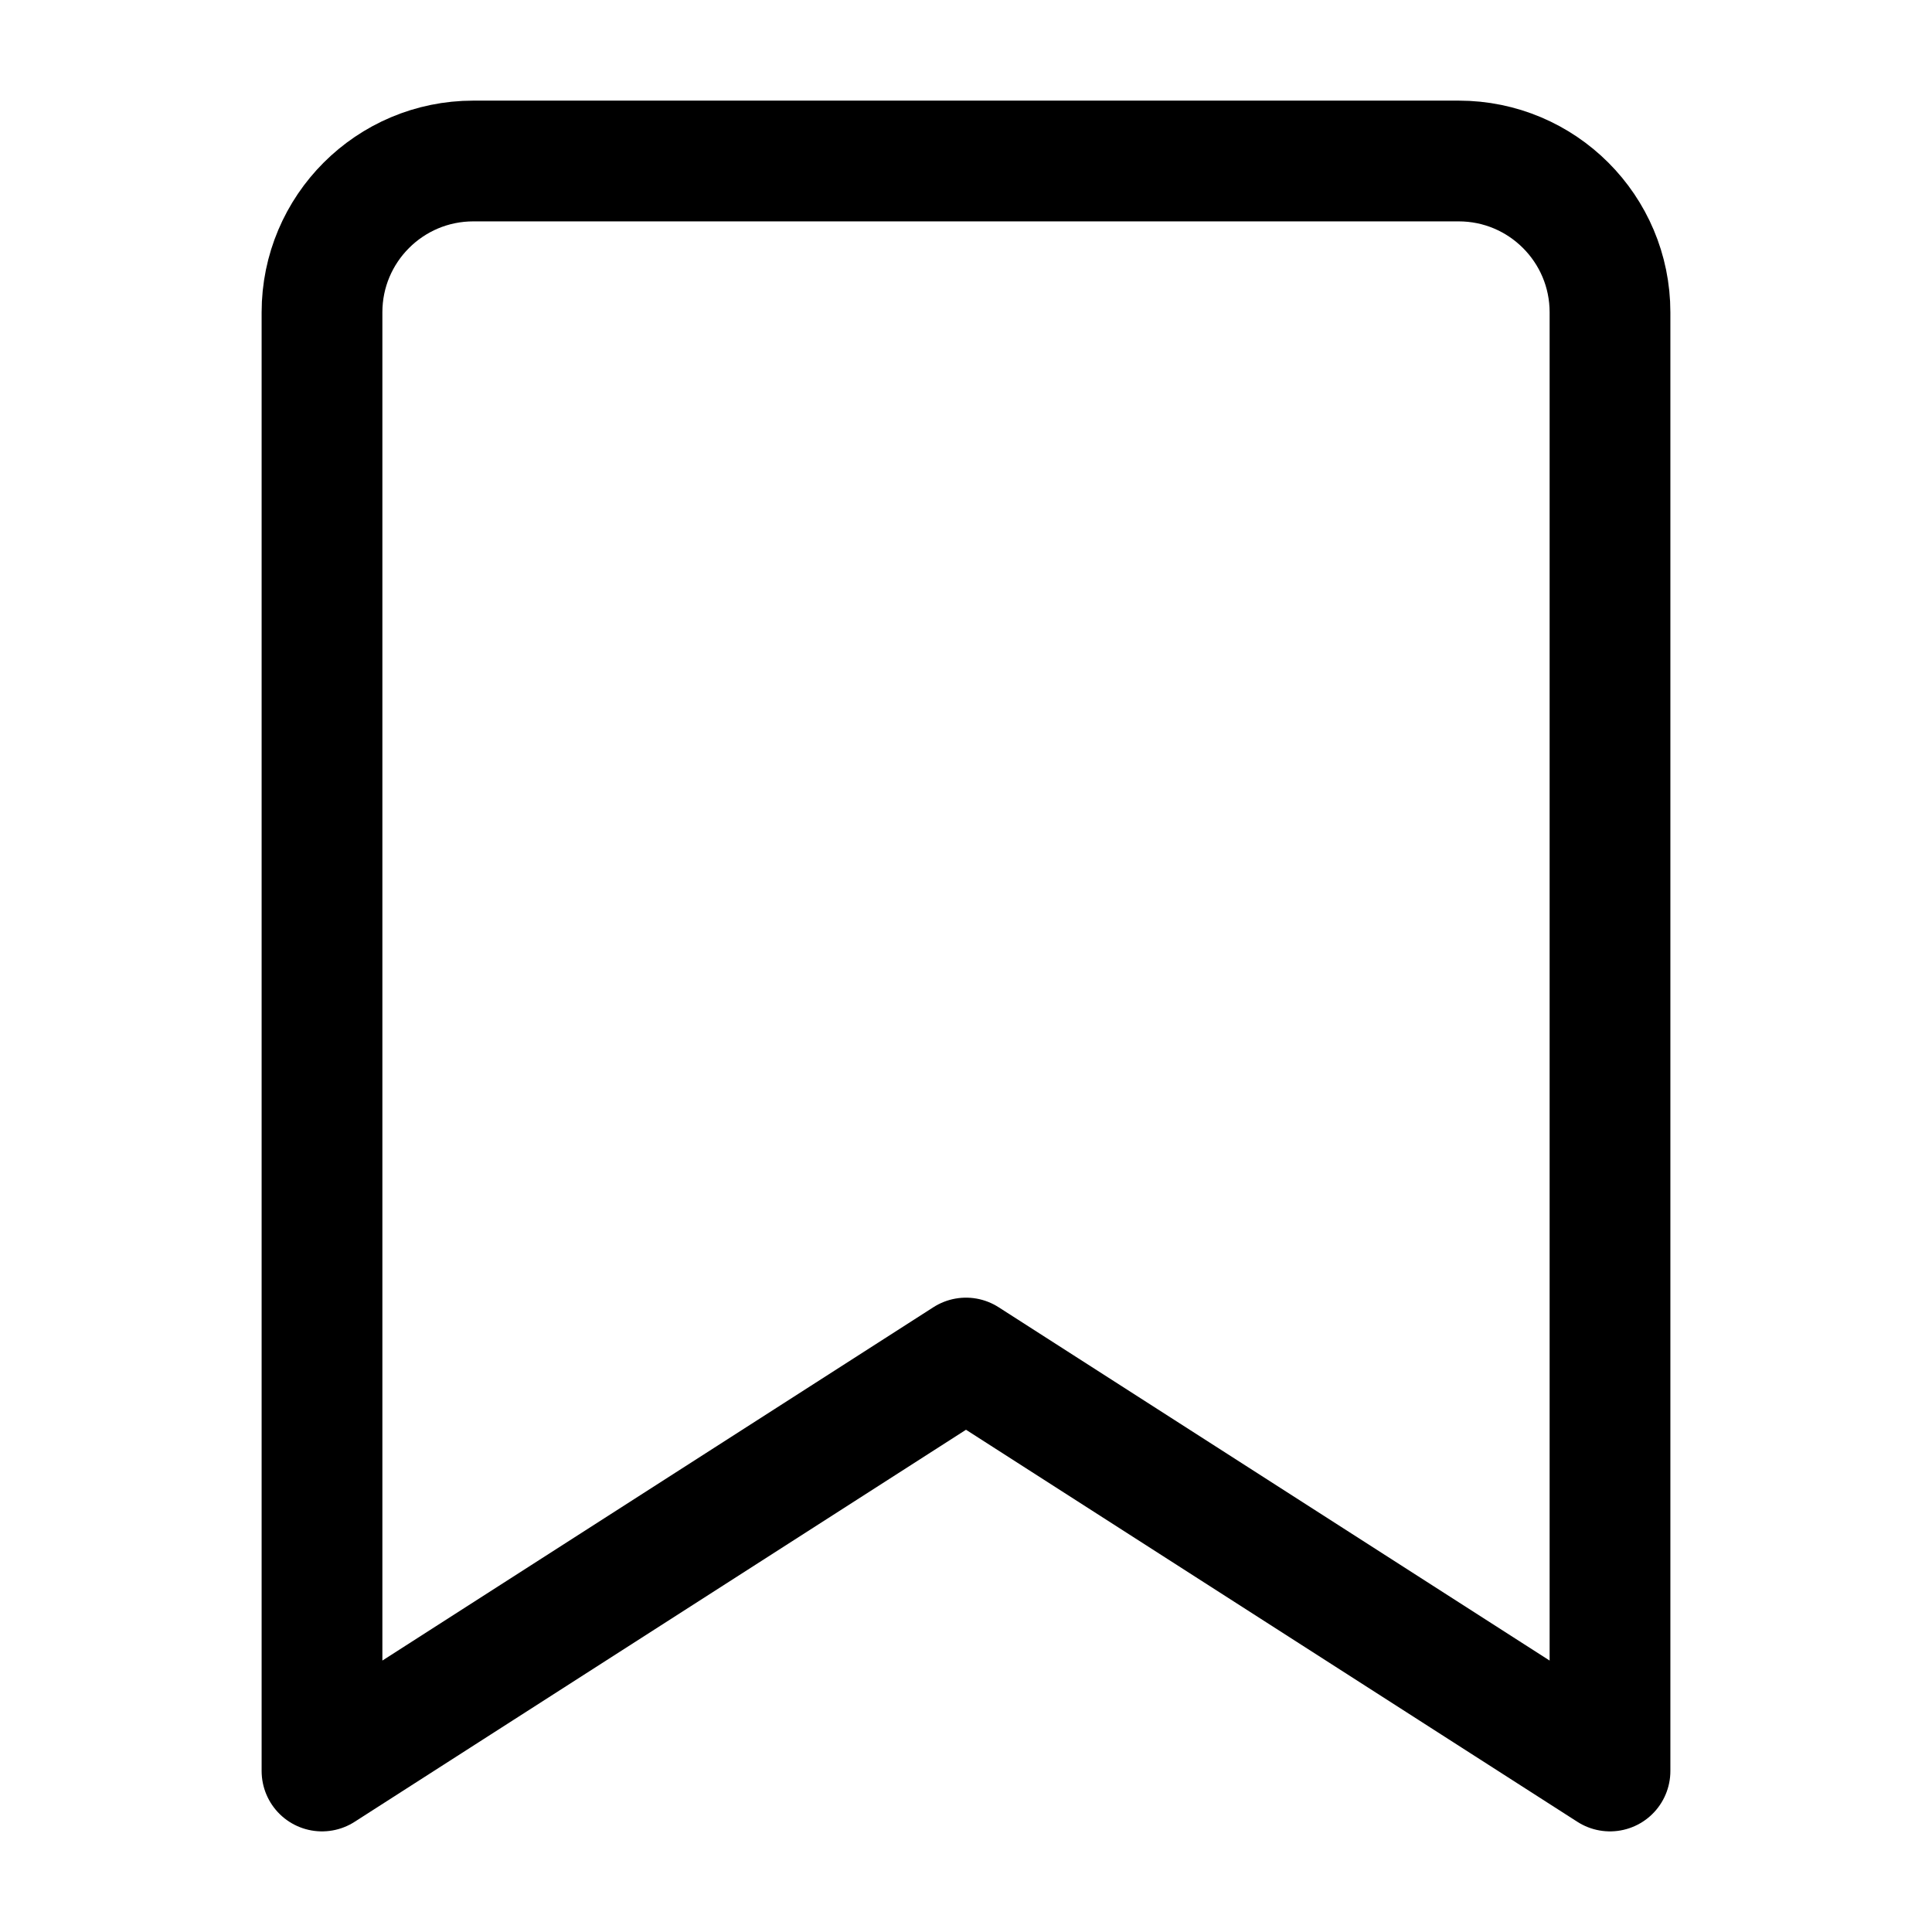
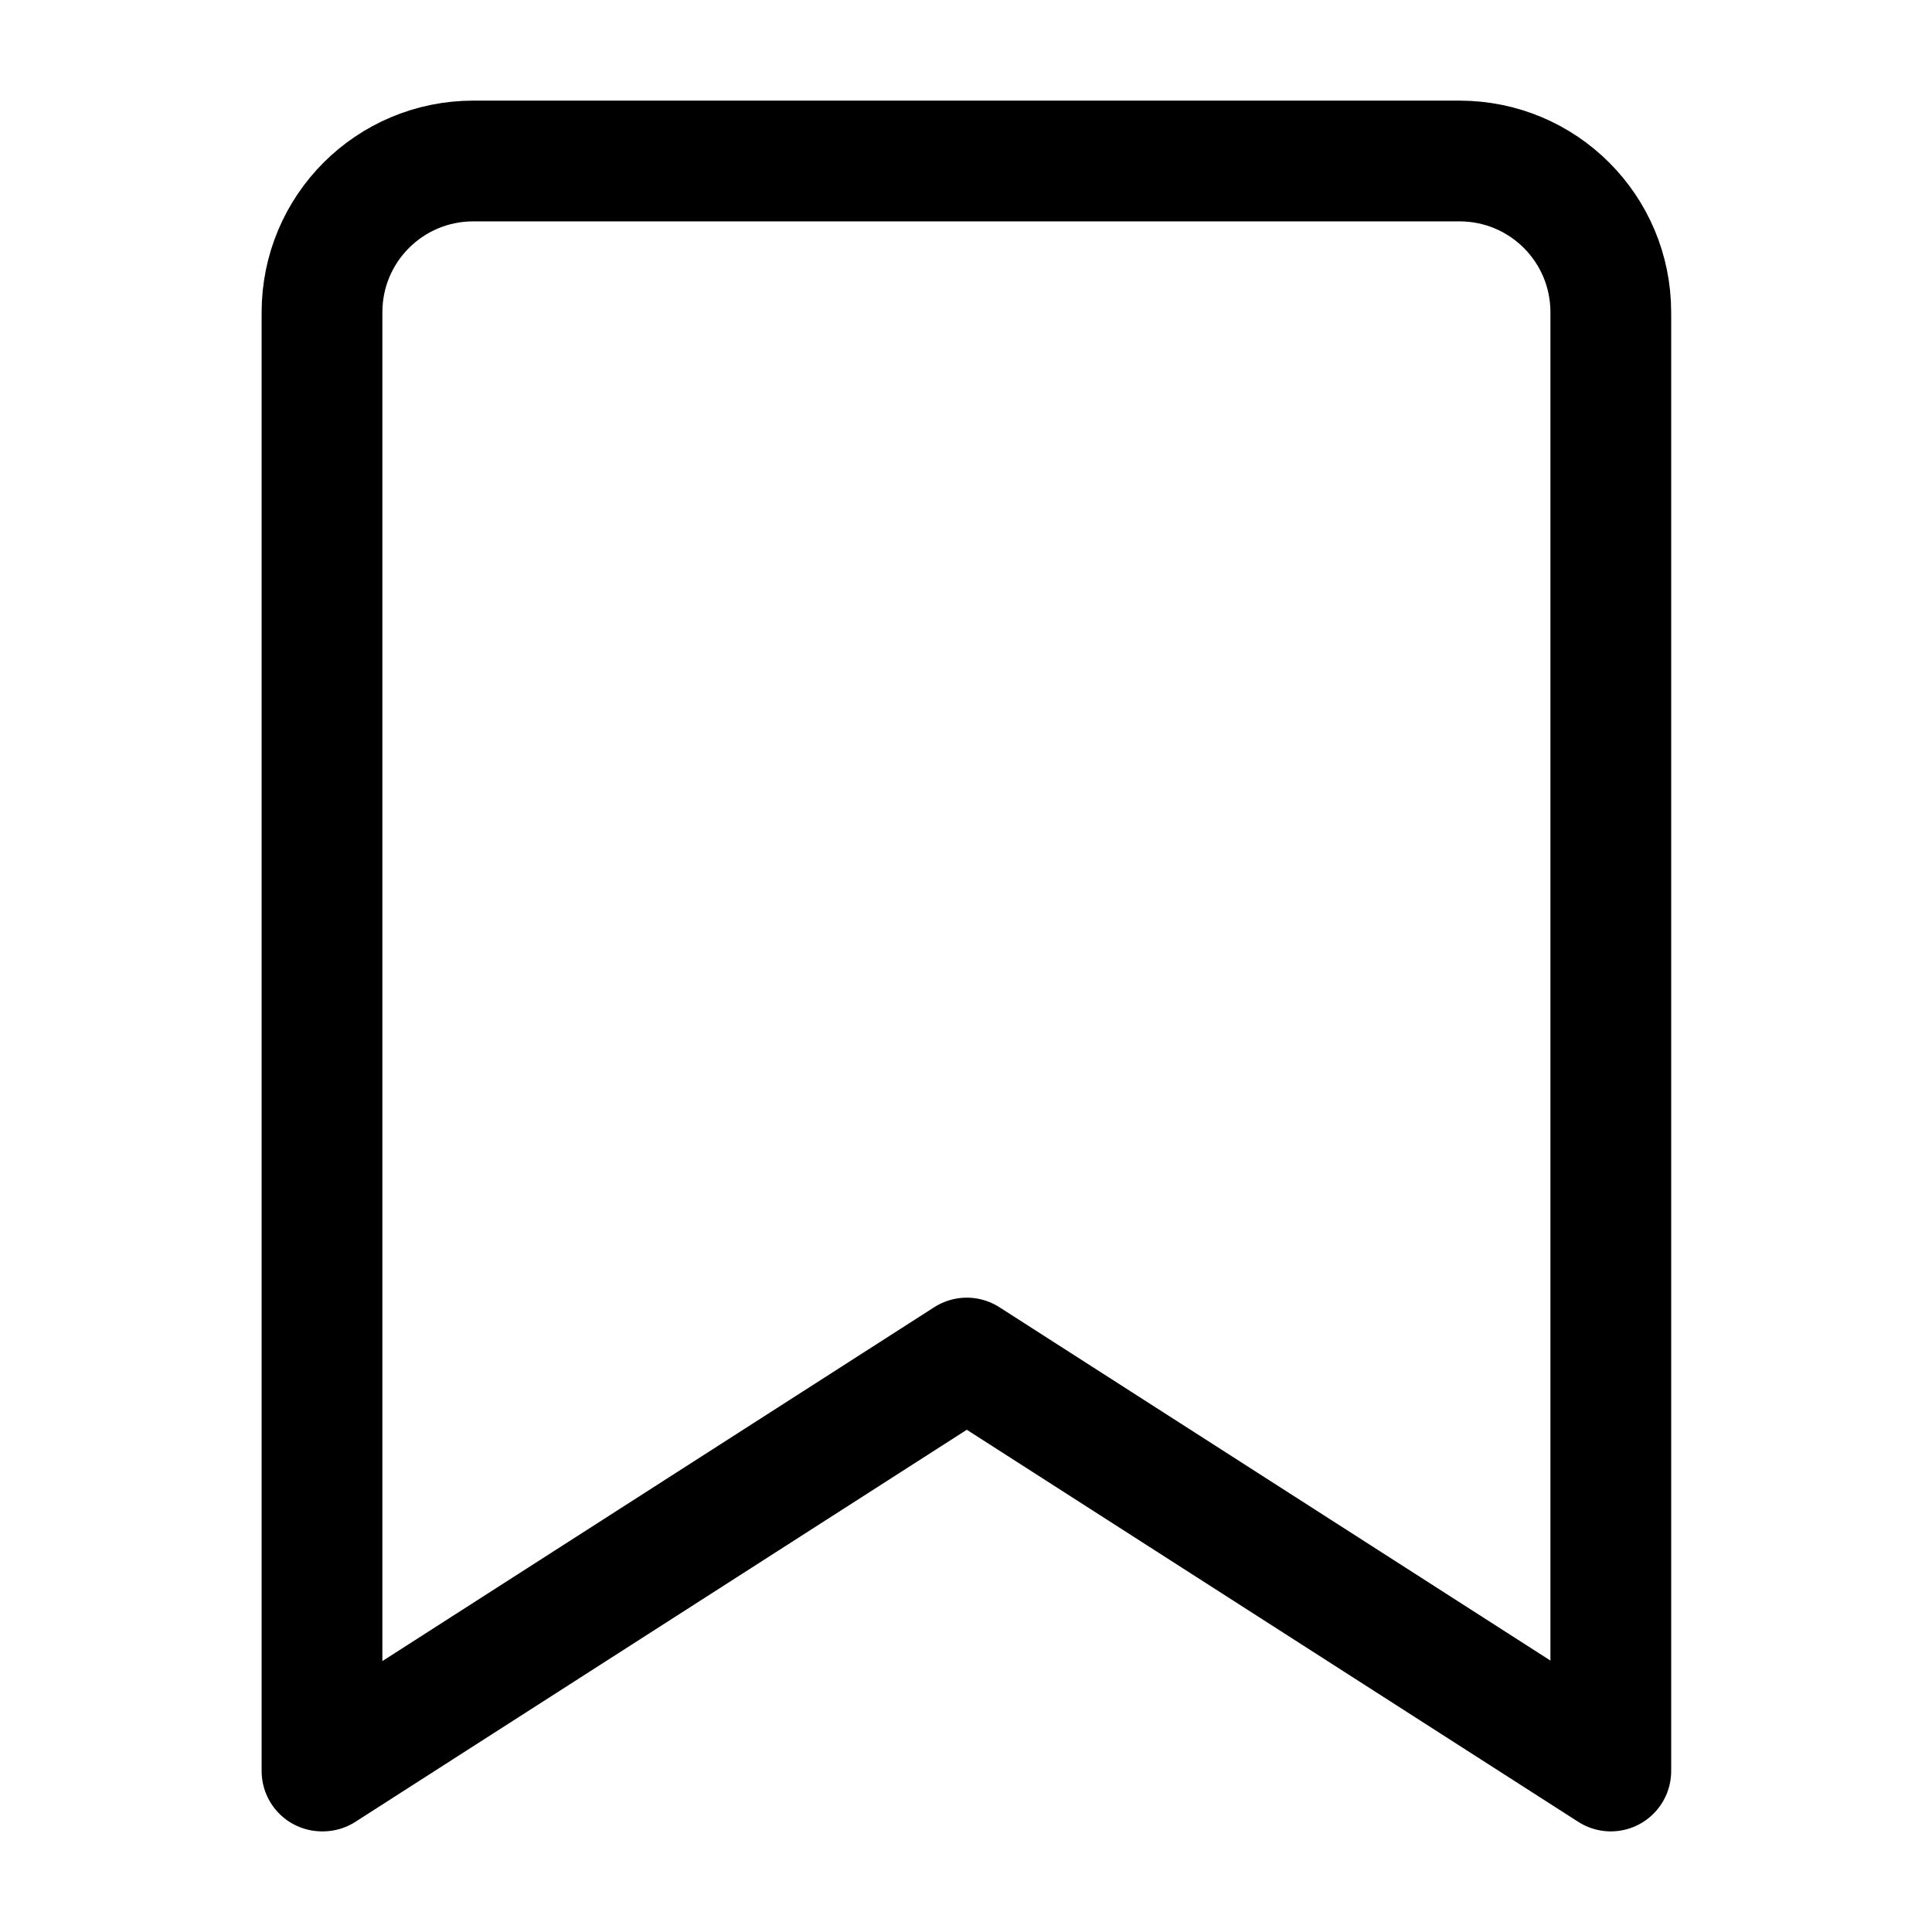
<svg xmlns="http://www.w3.org/2000/svg" width="24" height="24" viewBox="0 0 24 24" stroke="currentColor" fill="none" stroke-linecap="round" stroke-width="1.5" stroke-linejoin="round" stroke-align="center">
-   <path d="M4,22V3.88A1.88,1.88,0,0,1,5.88,2H18.12A1.88,1.88,0,0,1,20,3.88V22m0,0-8-5.13L4,22" />
+   <path d="M4,22V3.88c0-1.04,.84-1.88,1.88-1.88h12.25c1.04,0,1.88,.84,1.88,1.88V22m0,0l-8-5.13-8,5.13" />
</svg>
